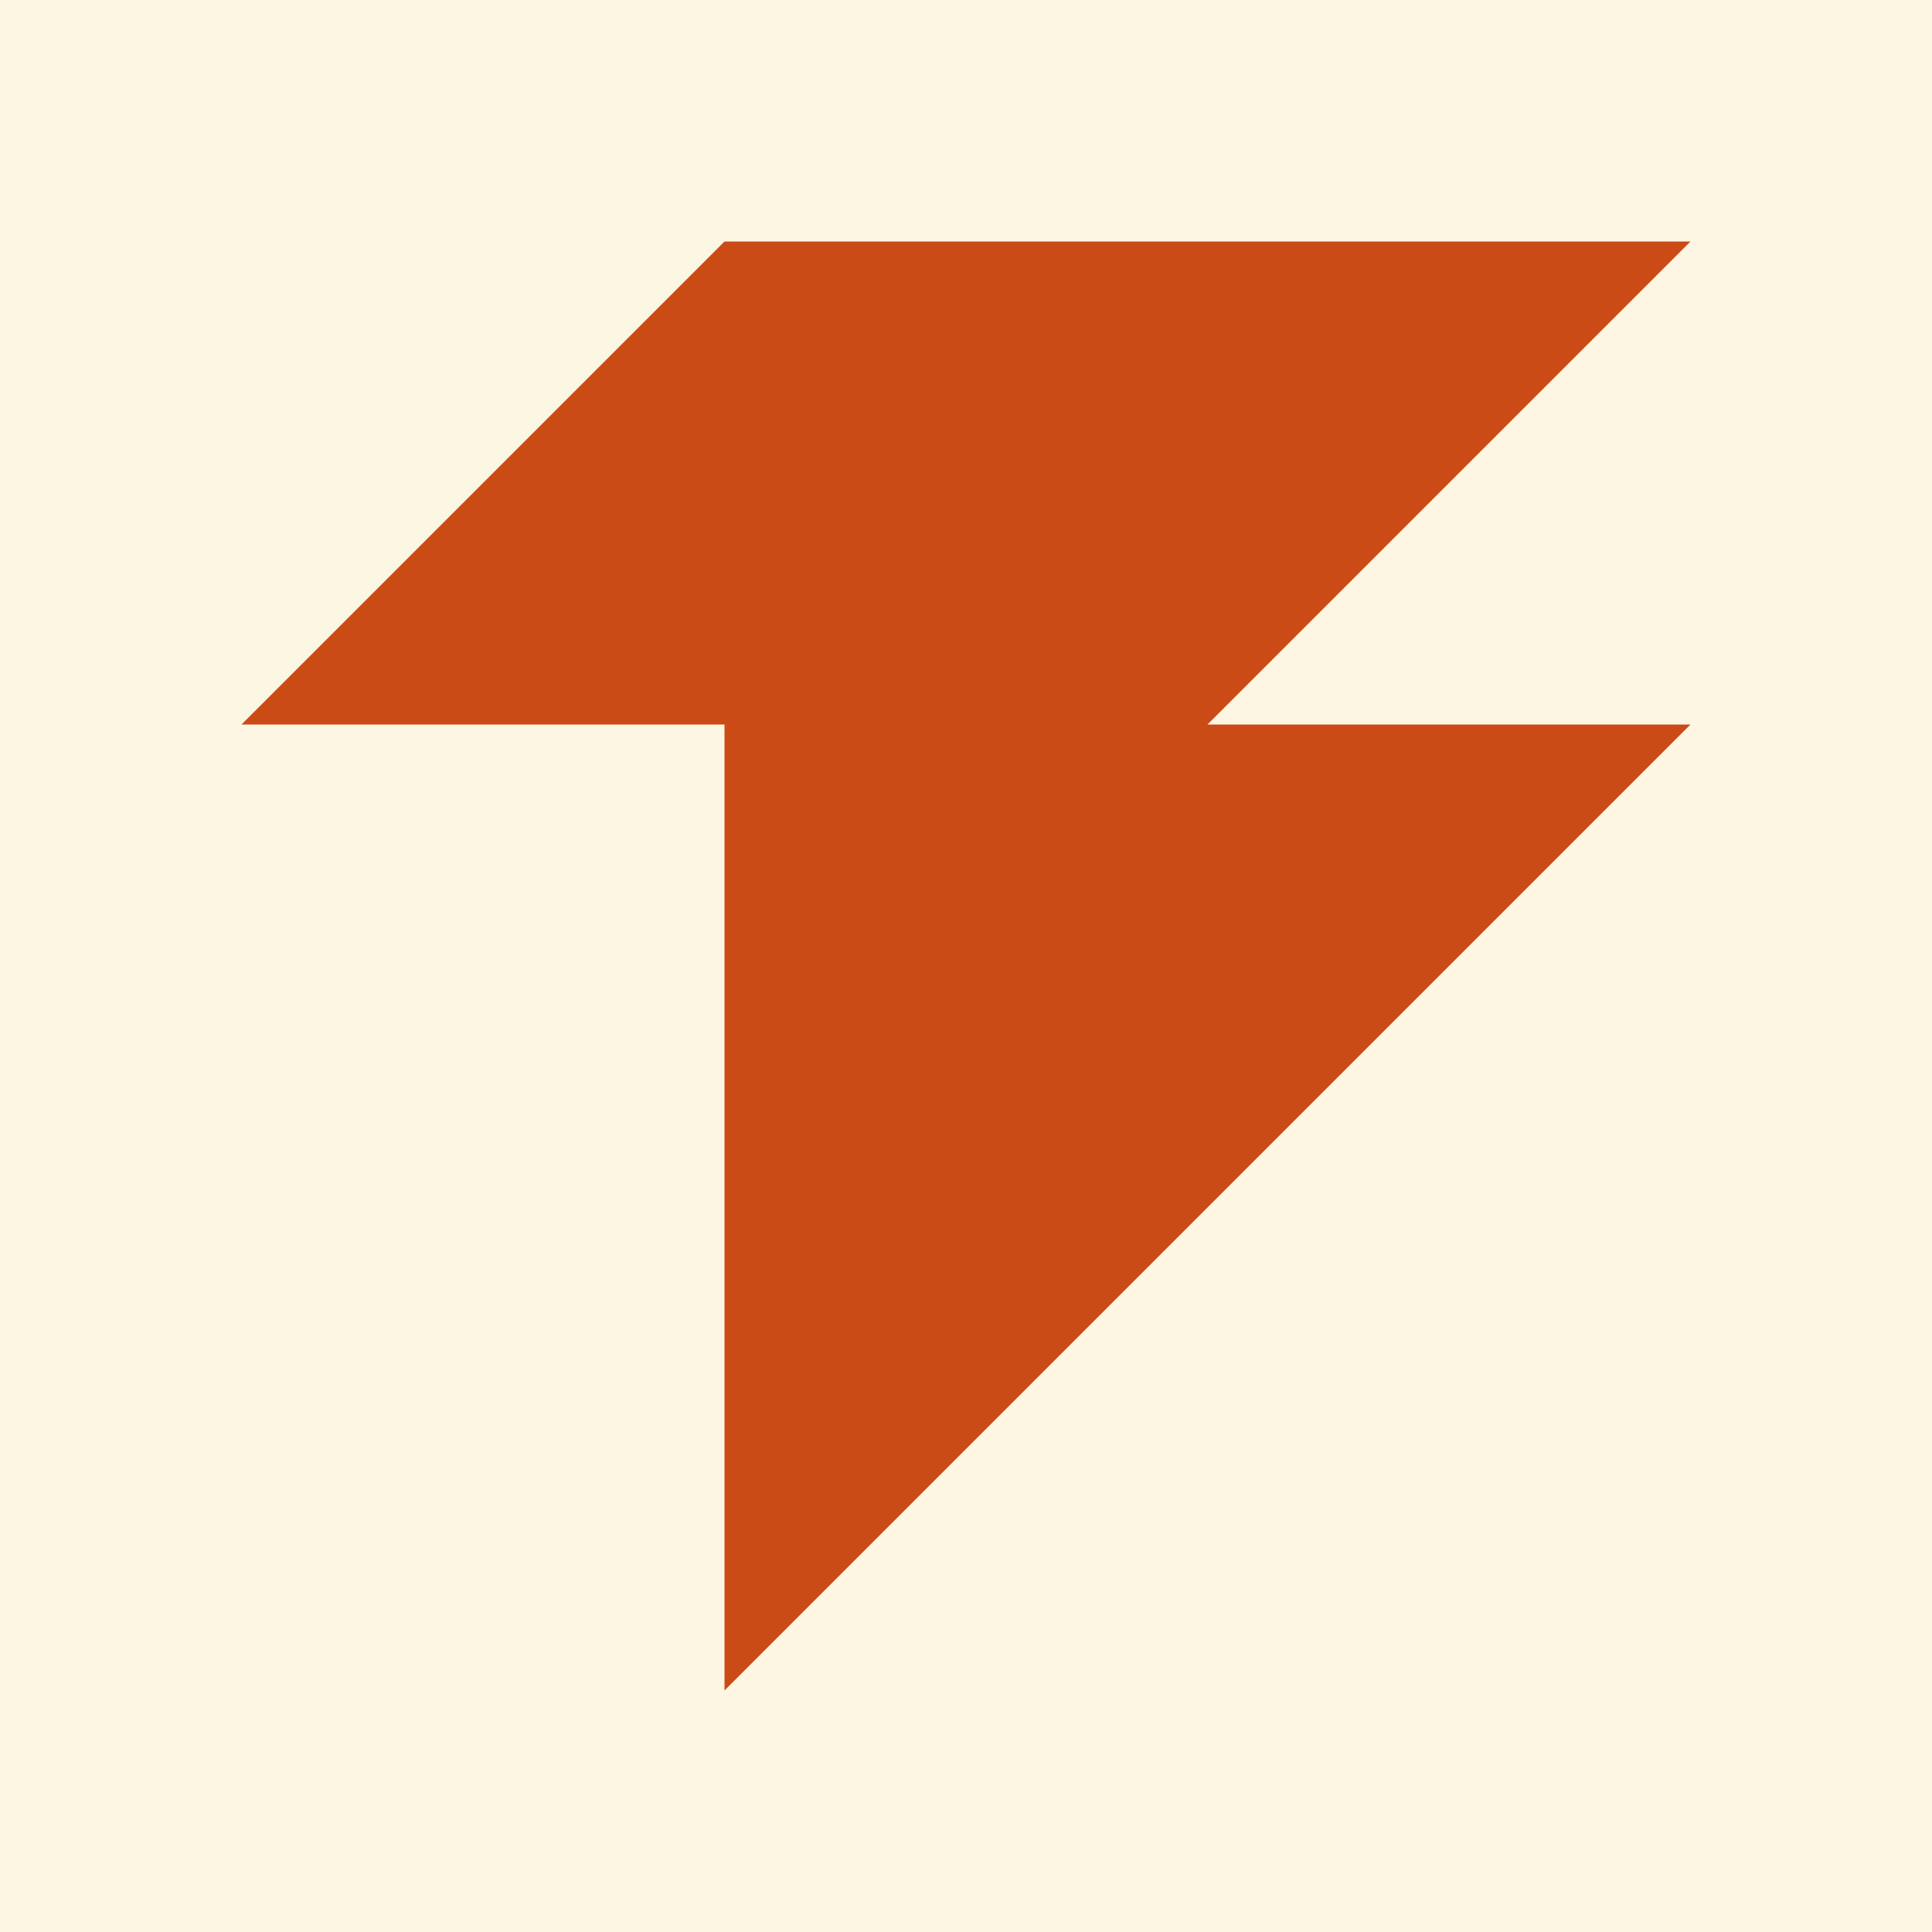
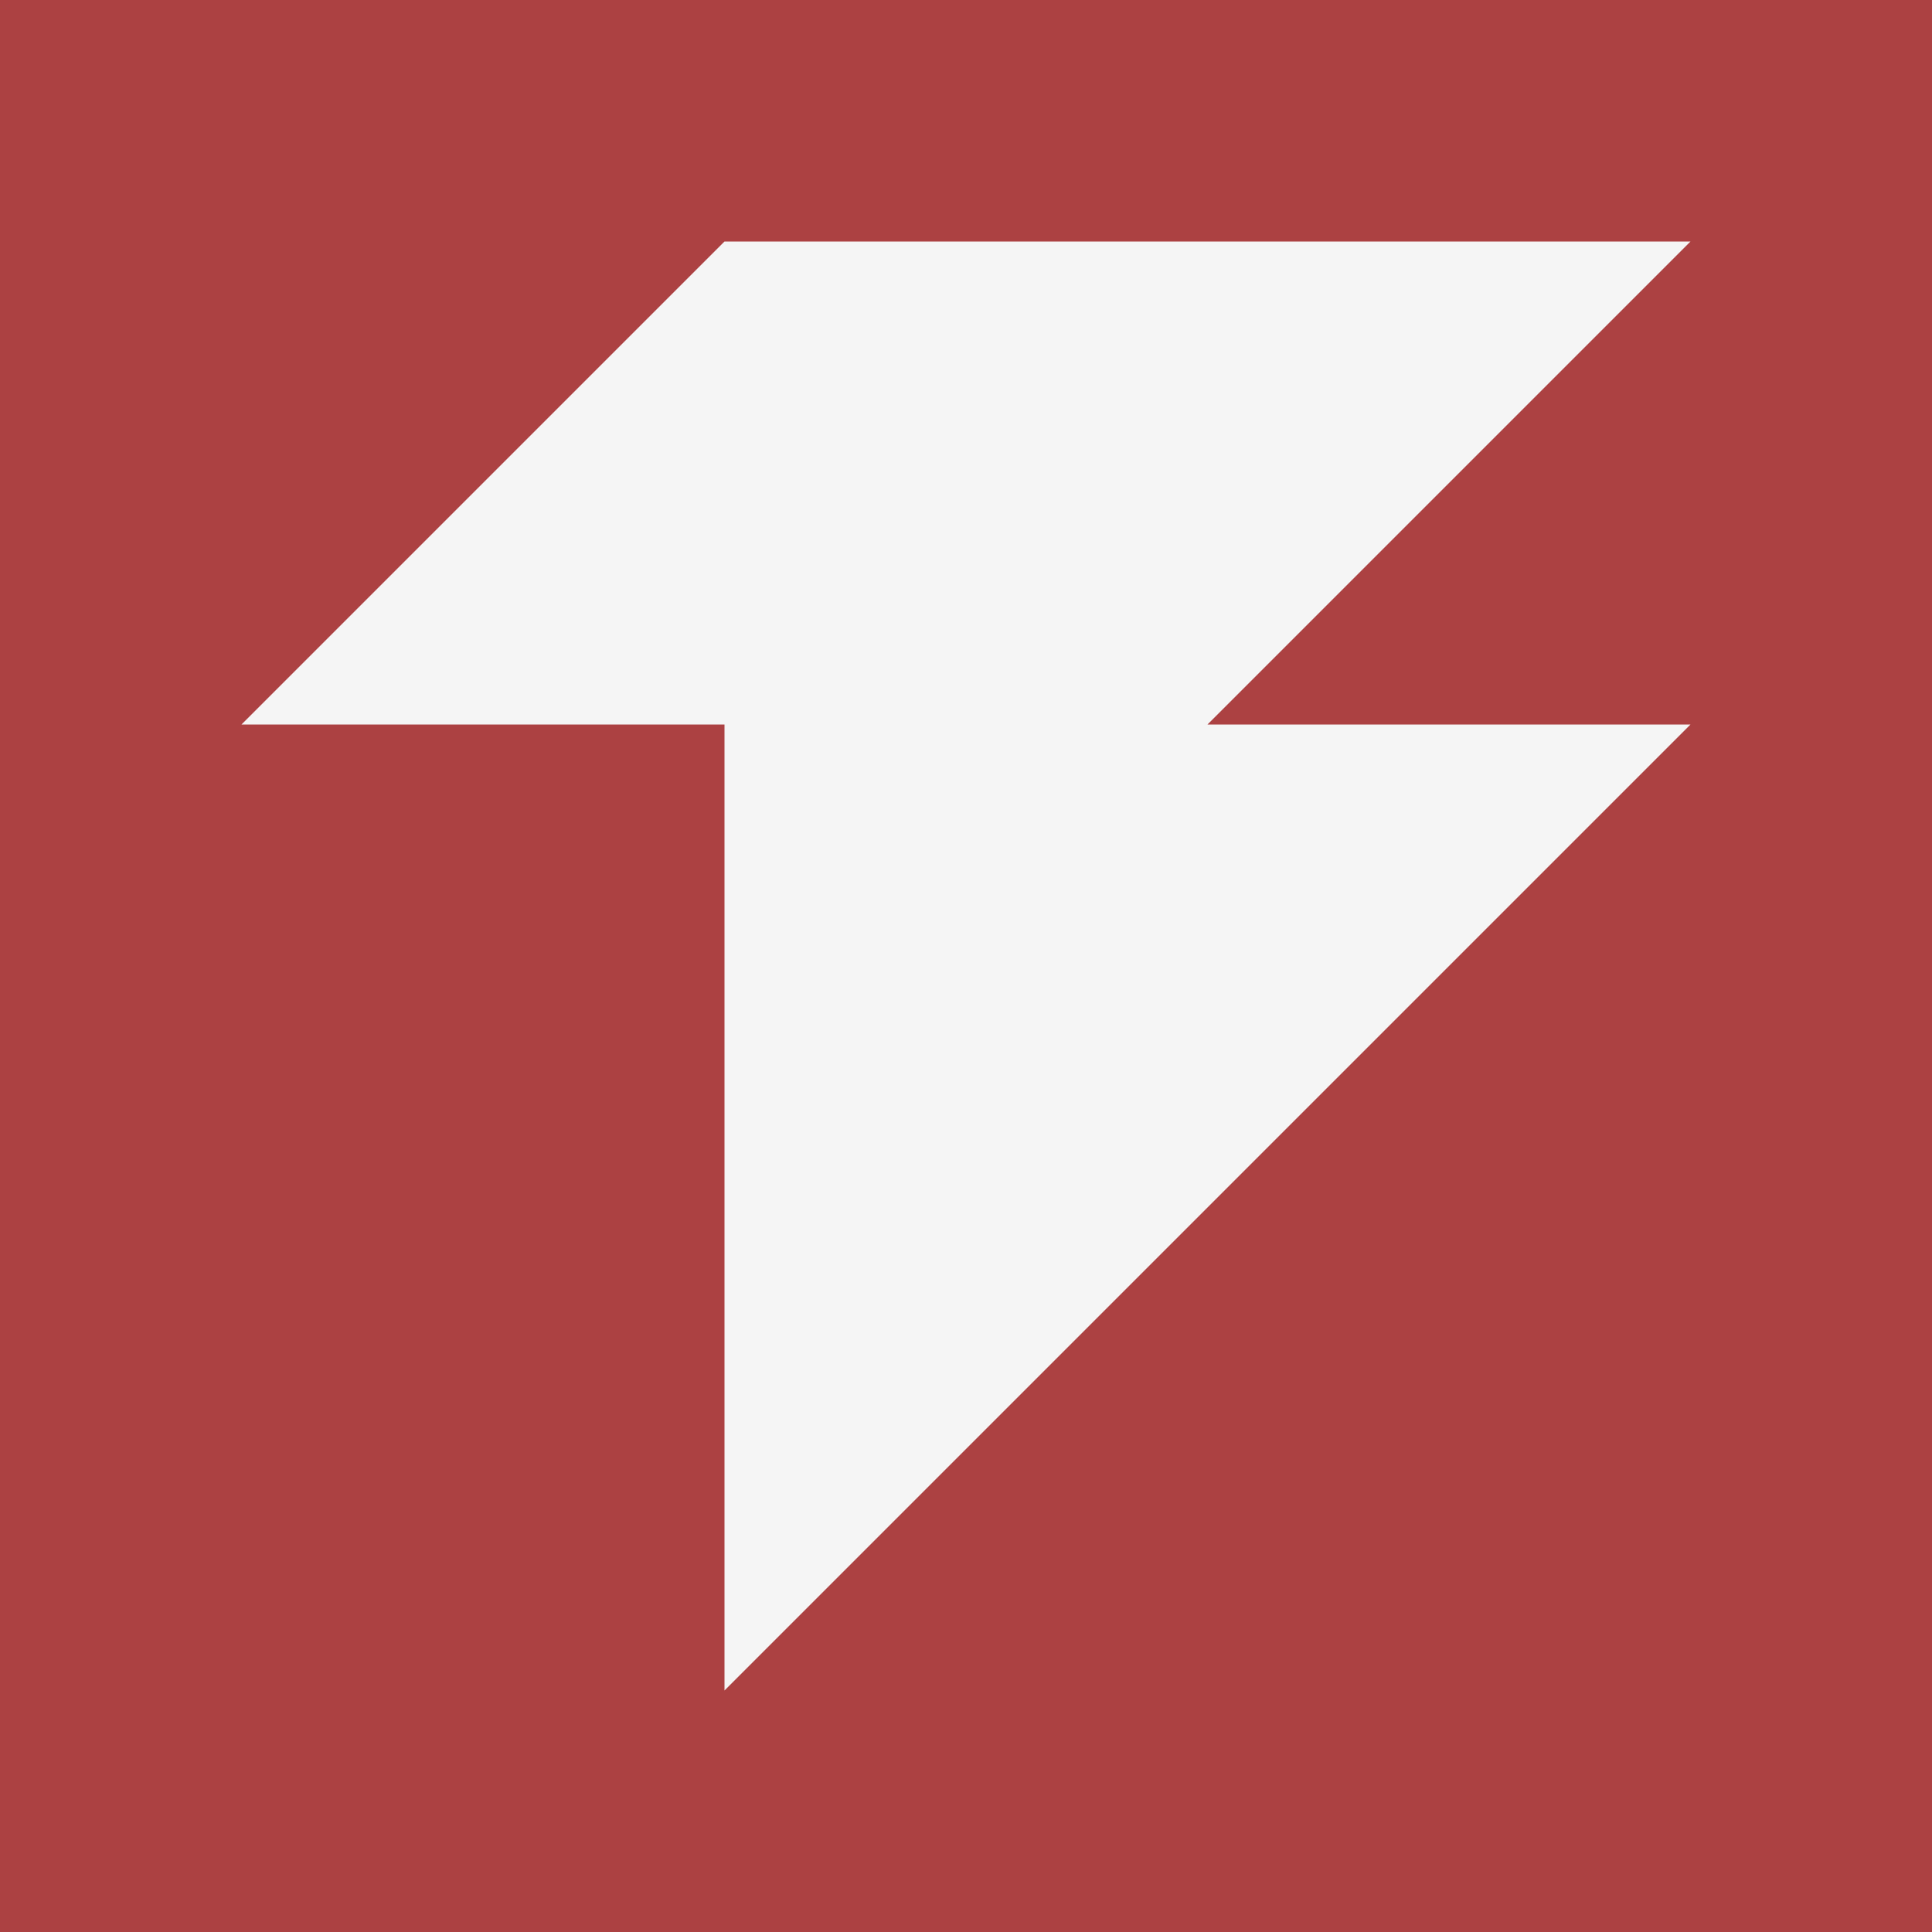
- <svg xmlns="http://www.w3.org/2000/svg" height="160" width="160">
-   <rect height="100%" width="100%" fill="#fdf6e3" />
-   <path d="m20,60 l40,-40 l80,0 l-40,40 l40,0 l-80,80 l0,-80 l-40,0 z" fill="#cb4b16" />
+ <svg xmlns="http://www.w3.org/2000/svg" height="80" width="80">
+   <rect height="100%" width="100%" fill="#ac4142" />
+   <path d="m10,30 l20,-20 l40,0 l-20,20 l20,0 l-40,40 l0,-40 l-20,0 z" fill="#f5f5f5" />
</svg>
